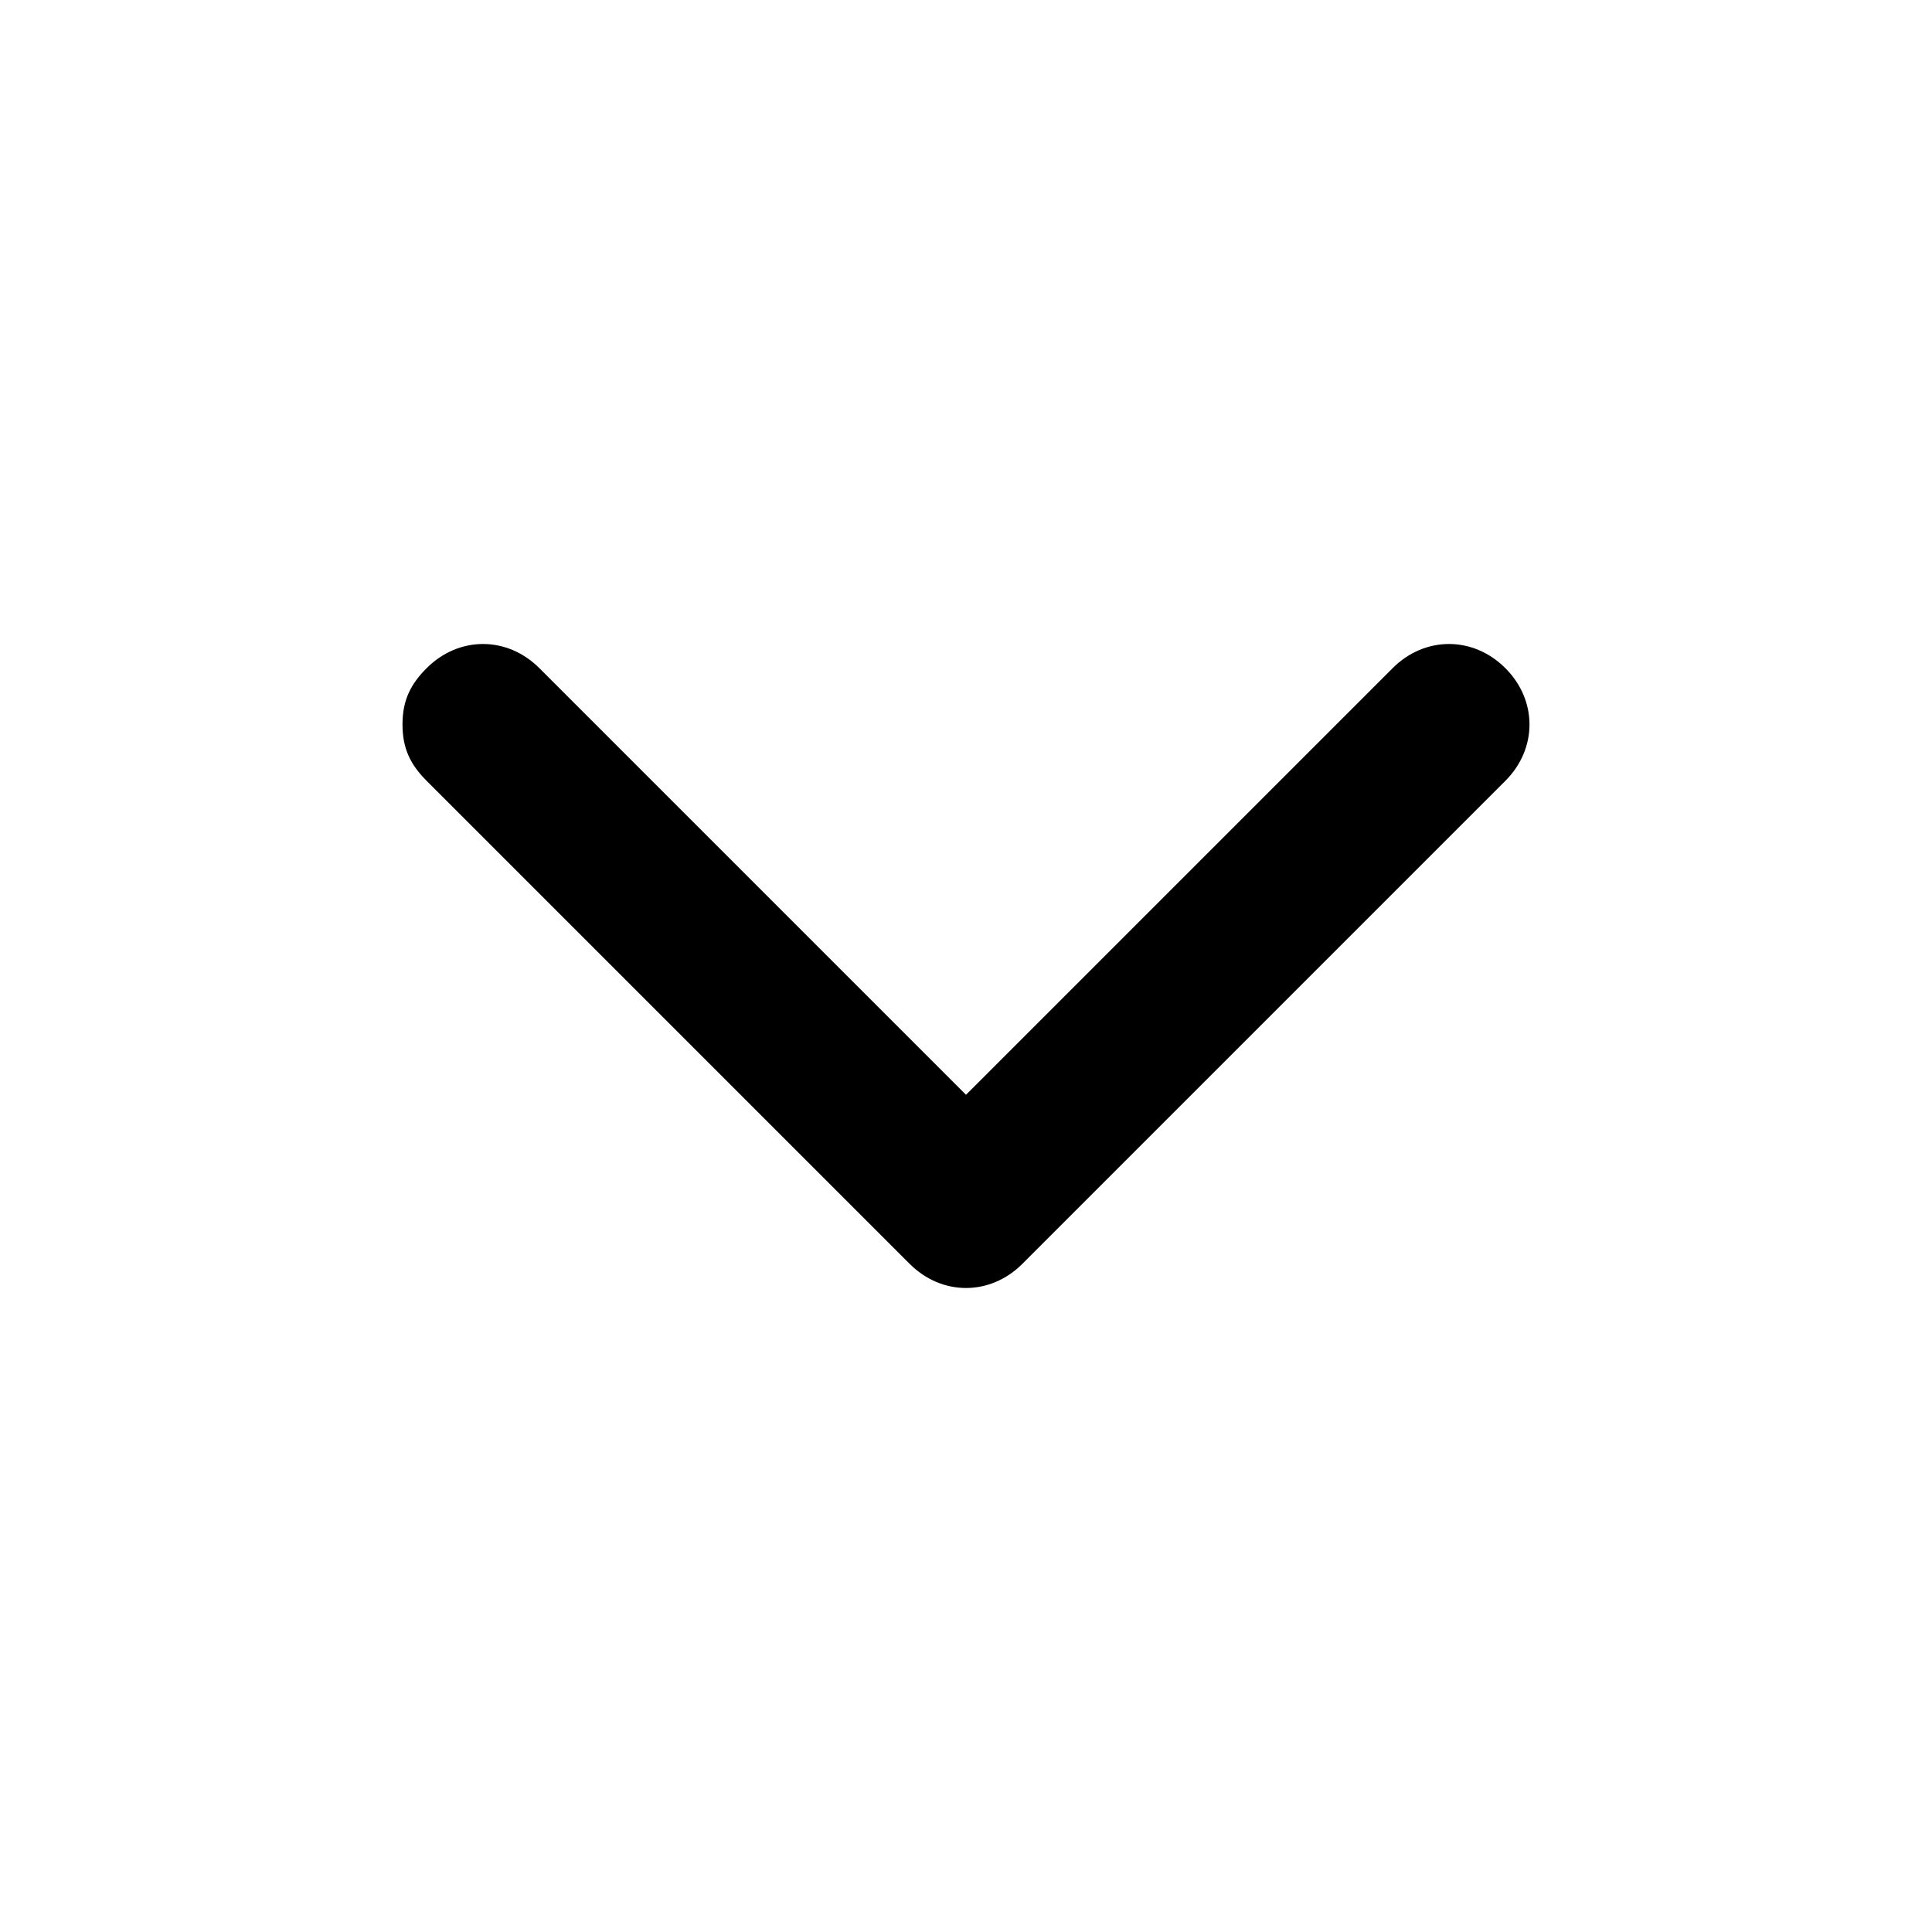
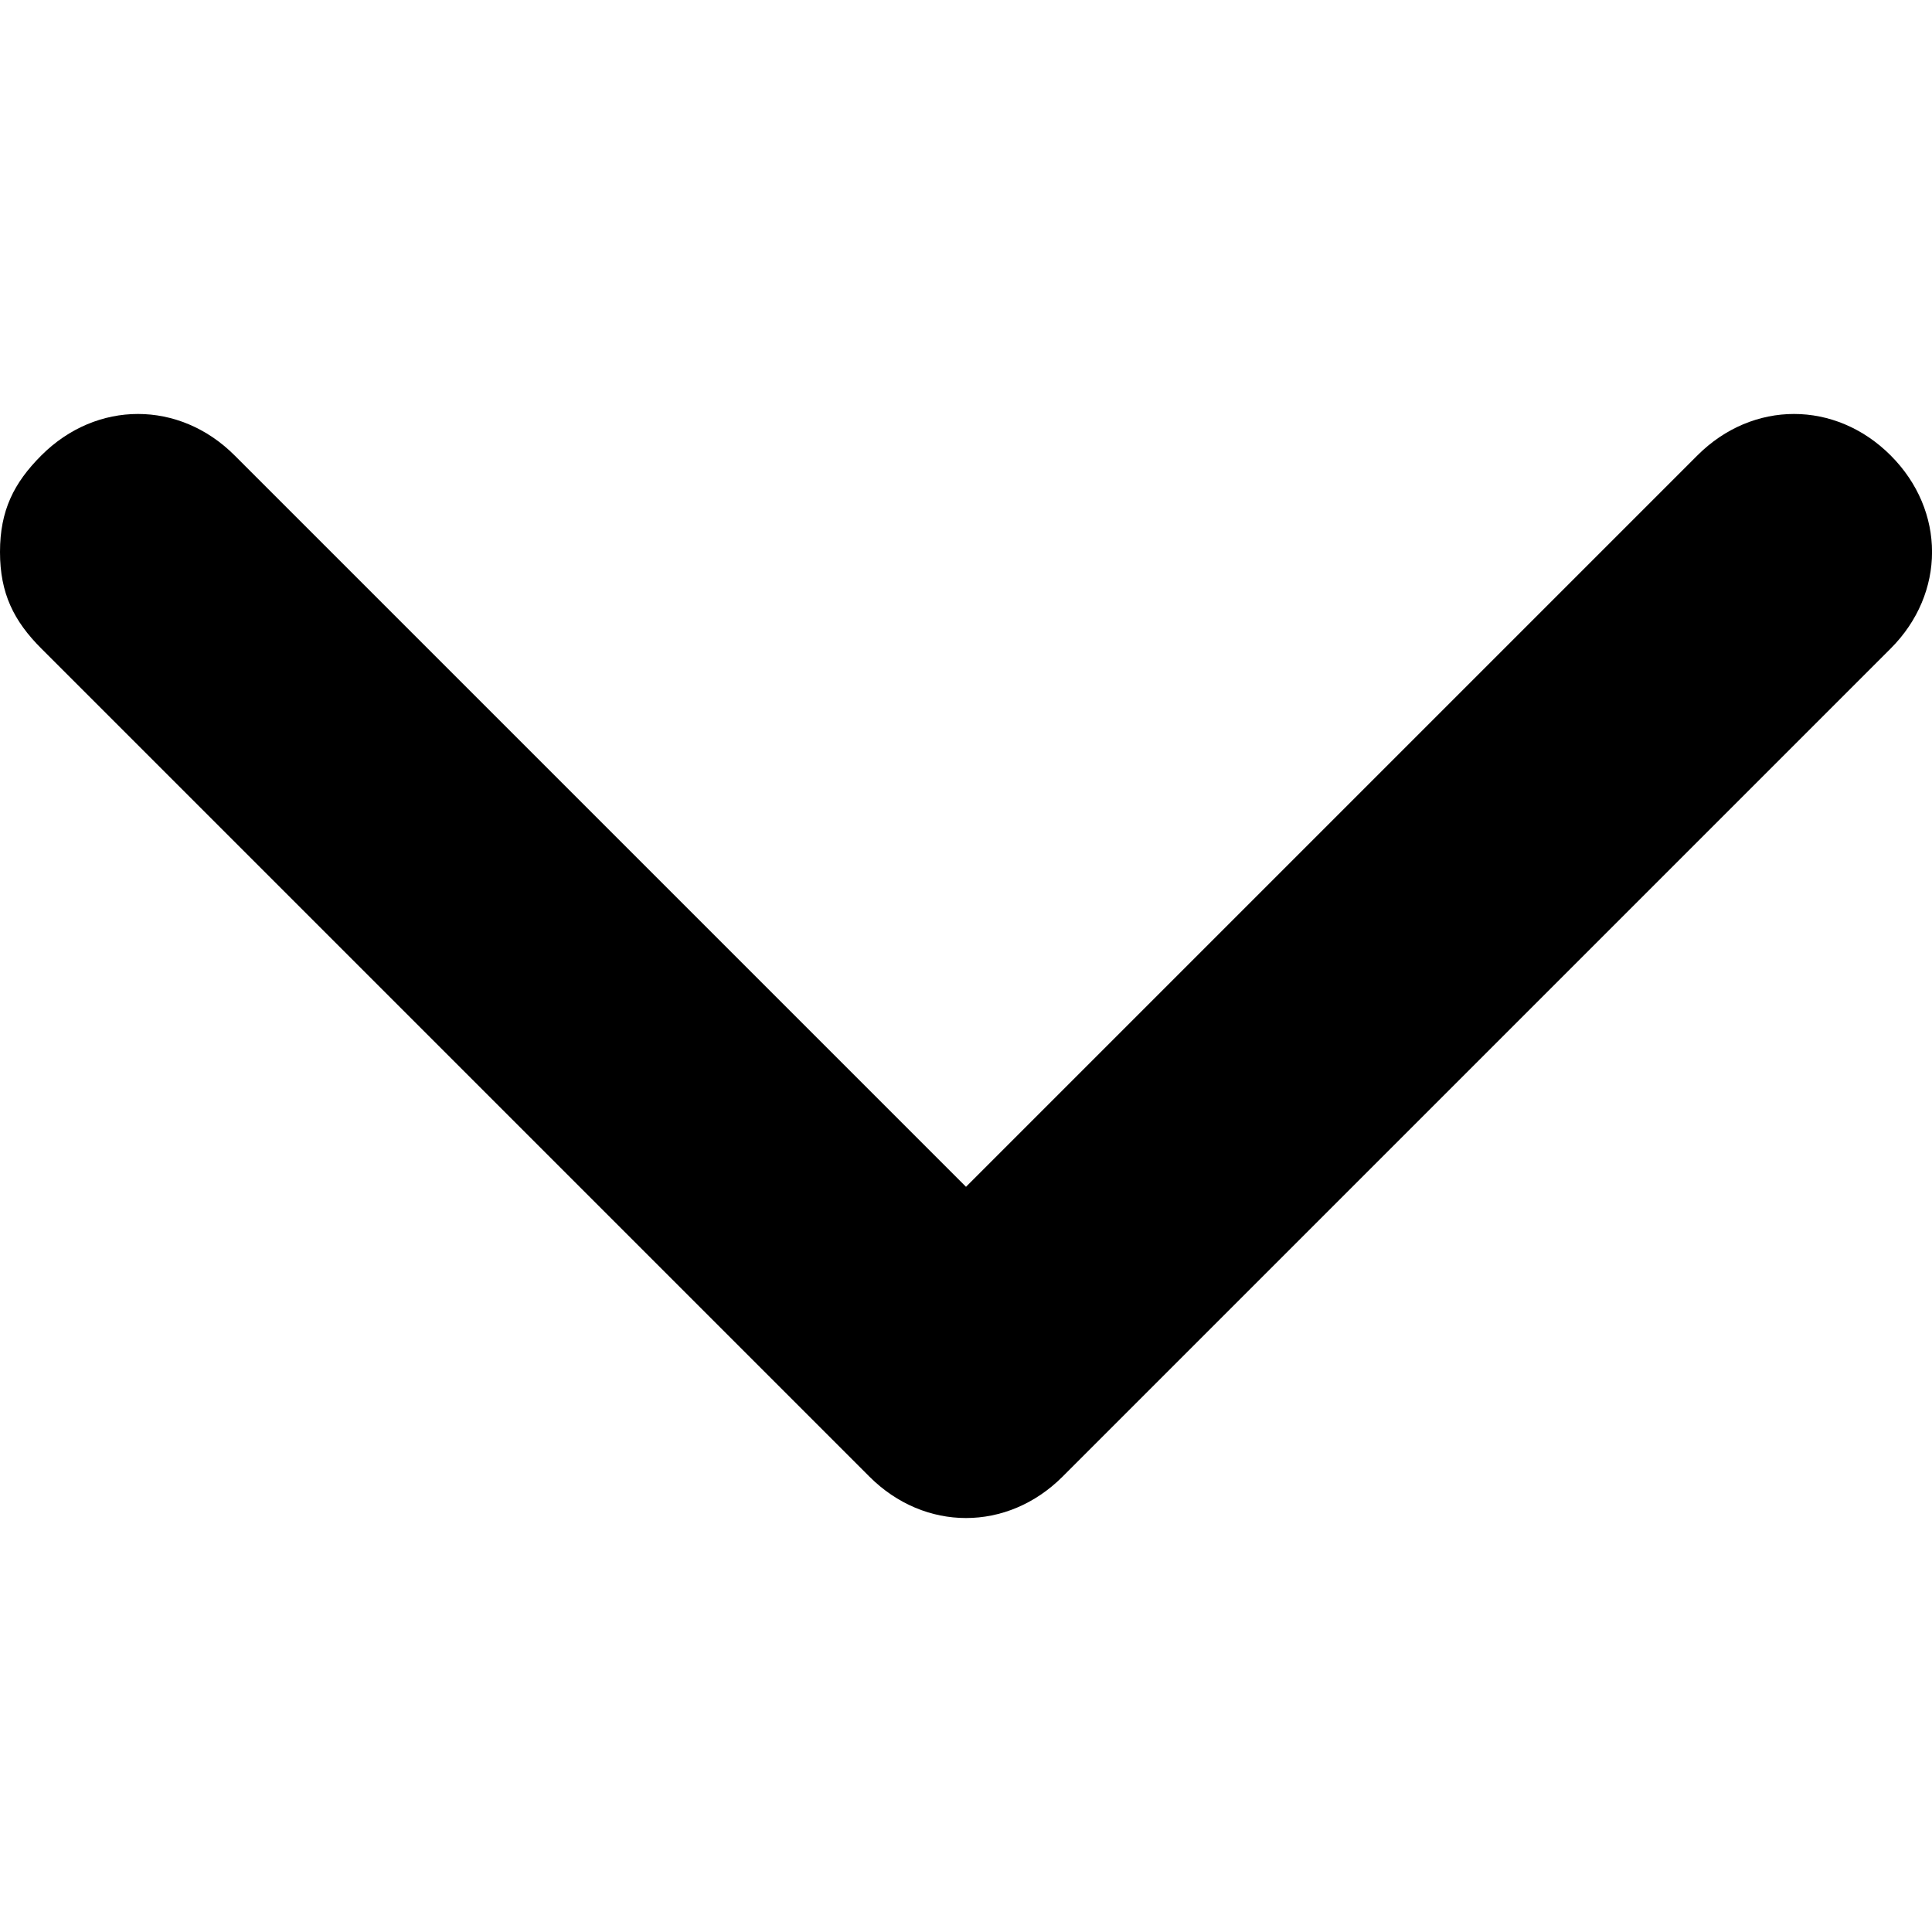
- <svg xmlns="http://www.w3.org/2000/svg" version="1.1" viewBox="0 0 24 24">
-   <path d="M5,9c0-0.3,0.1-0.5,0.3-0.7c0.4-0.4,1-0.4,1.4,0l5.3,5.3l5.3-5.3c0.4-0.4,1-0.4,1.4,0s0.4,1,0,1.4l-6,6c-0.4,0.4-1,0.4-1.4,0l-6-6C5.1,9.5,5,9.3,5,9z" />
+ <svg xmlns="http://www.w3.org/2000/svg" viewBox="0 0 24 24">
+   <path d="M0,6.857C0,6.343,0.171,6,0.514,5.657c0.686-0.686,1.714-0.686,2.4,0L12,14.743l9.086-9.086c0.686-0.686,1.714-0.686,2.4,0c0.686,0.686,0.686,1.714,0,2.4L13.2,18.343c-0.686,0.686-1.714,0.686-2.4,0L0.514,8.057C0.171,7.714,0,7.371,0,6.857z" />
</svg>
